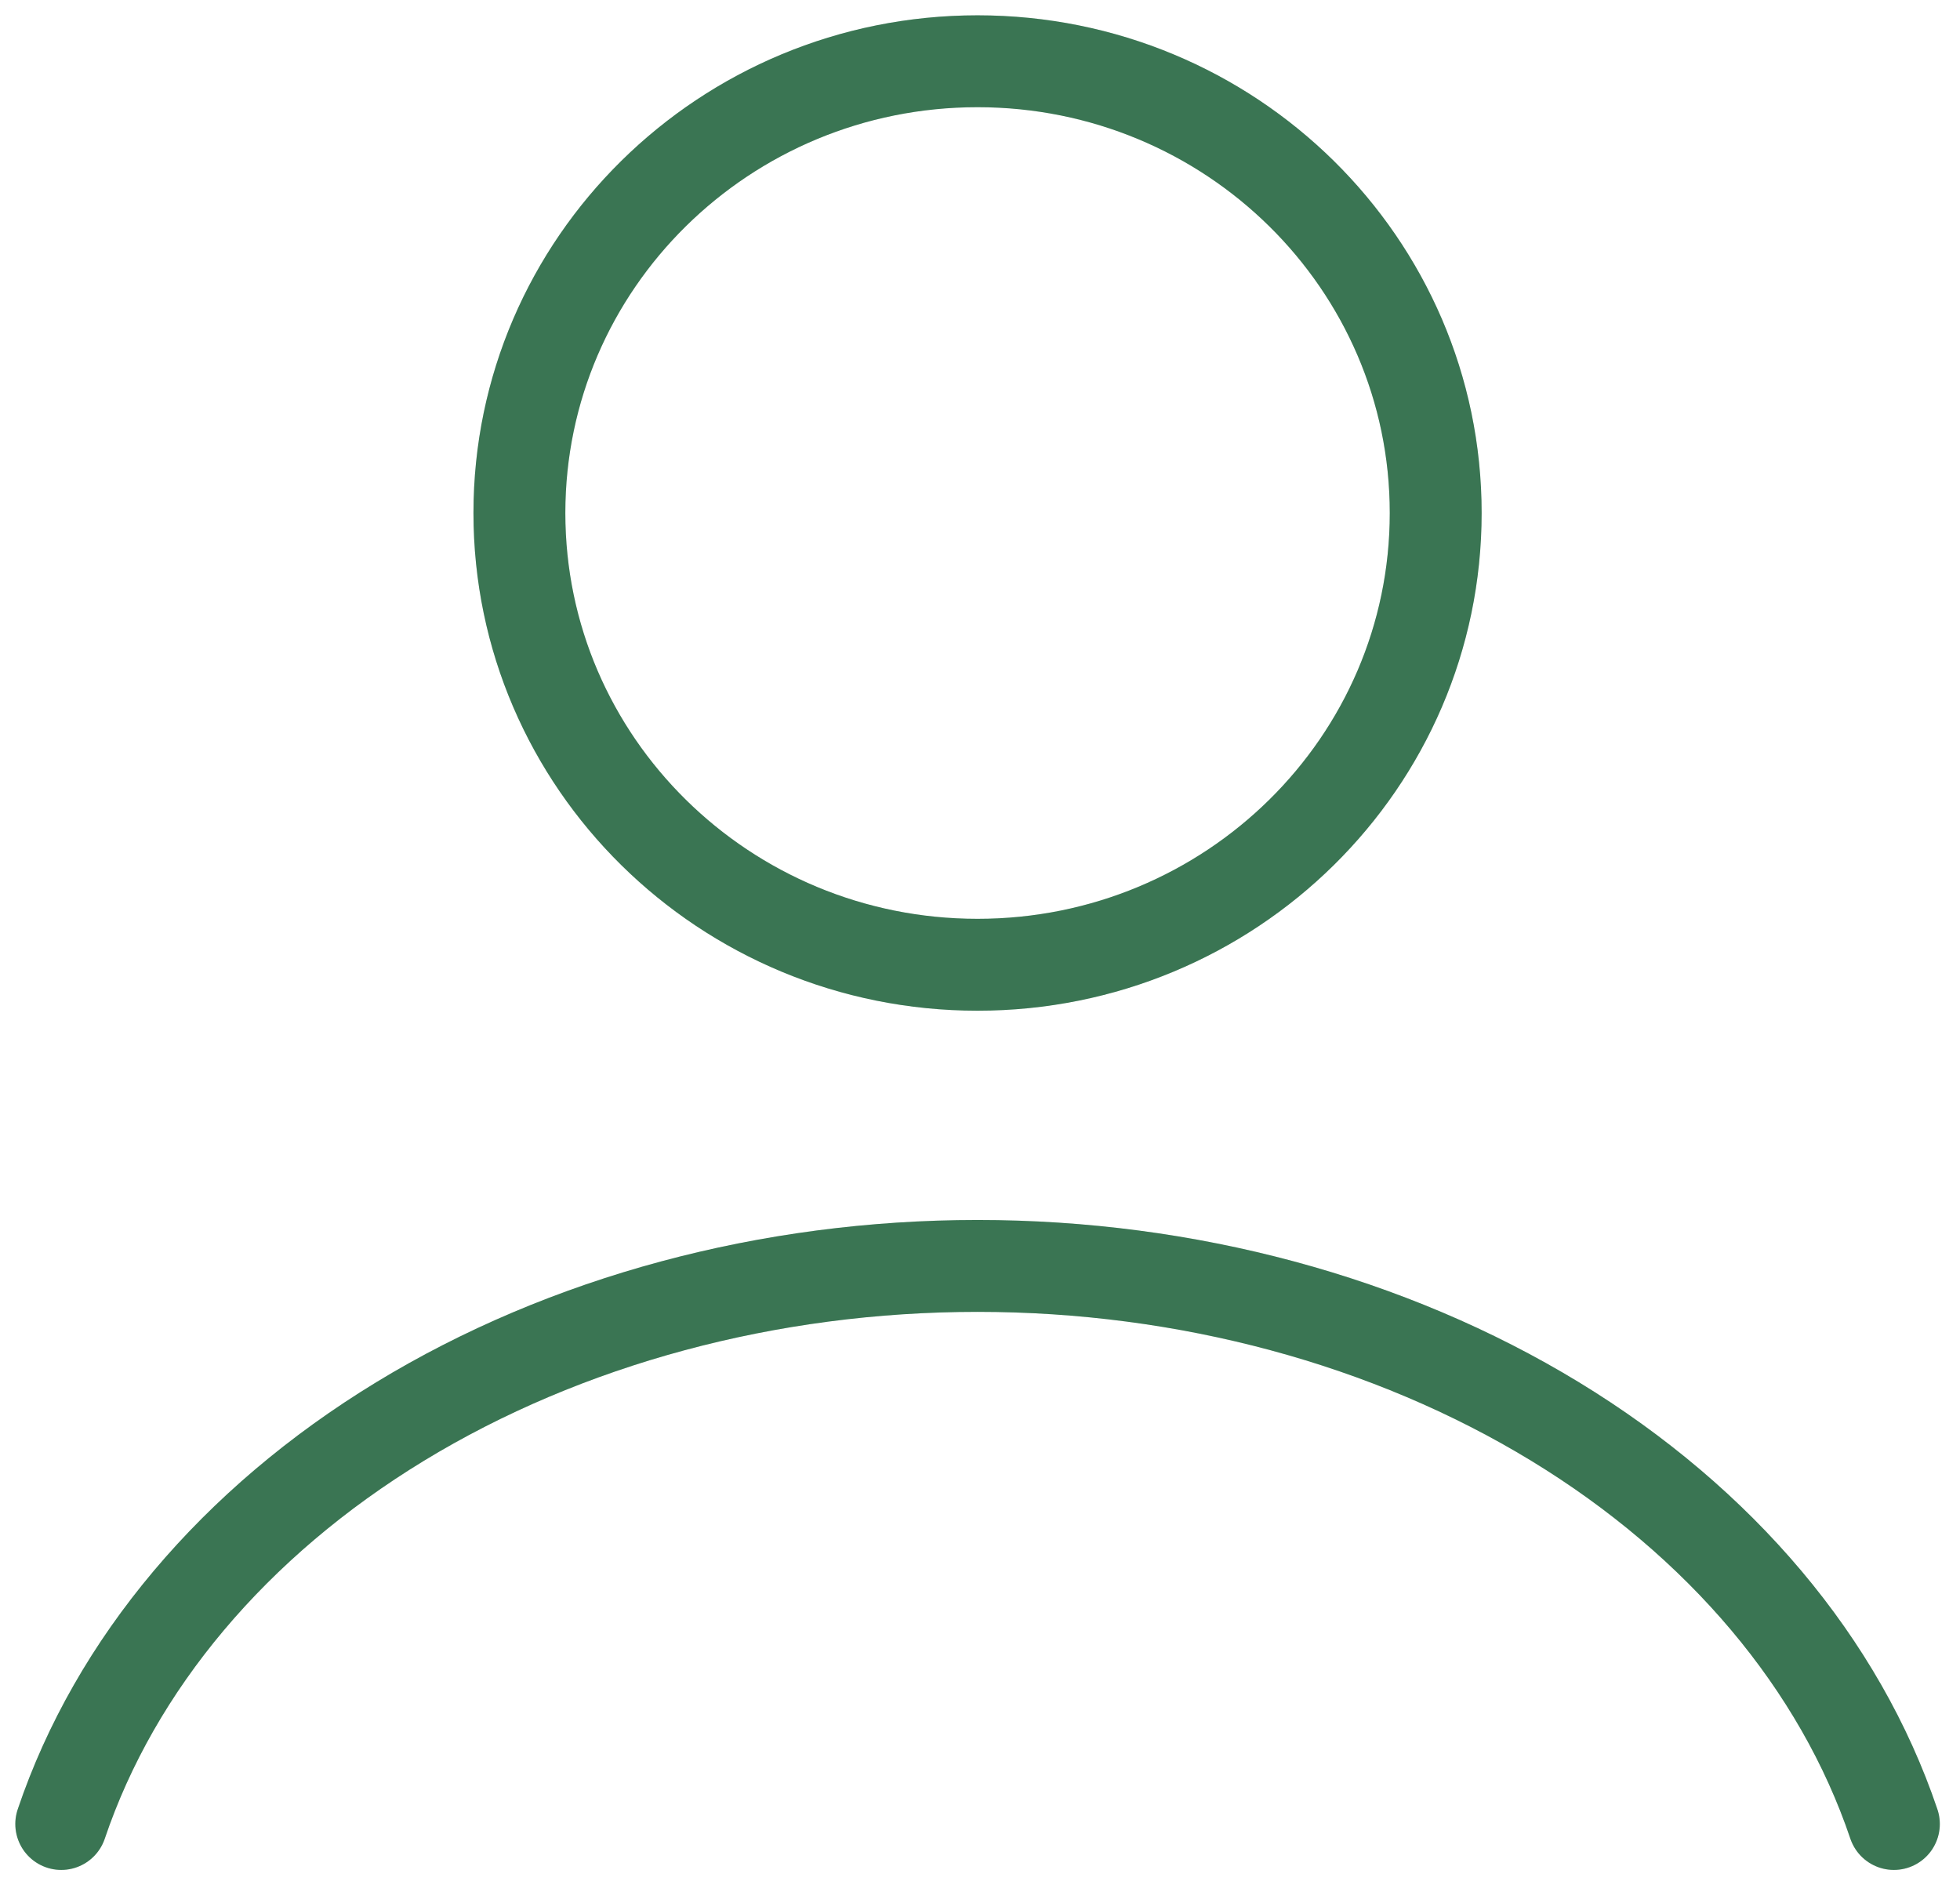
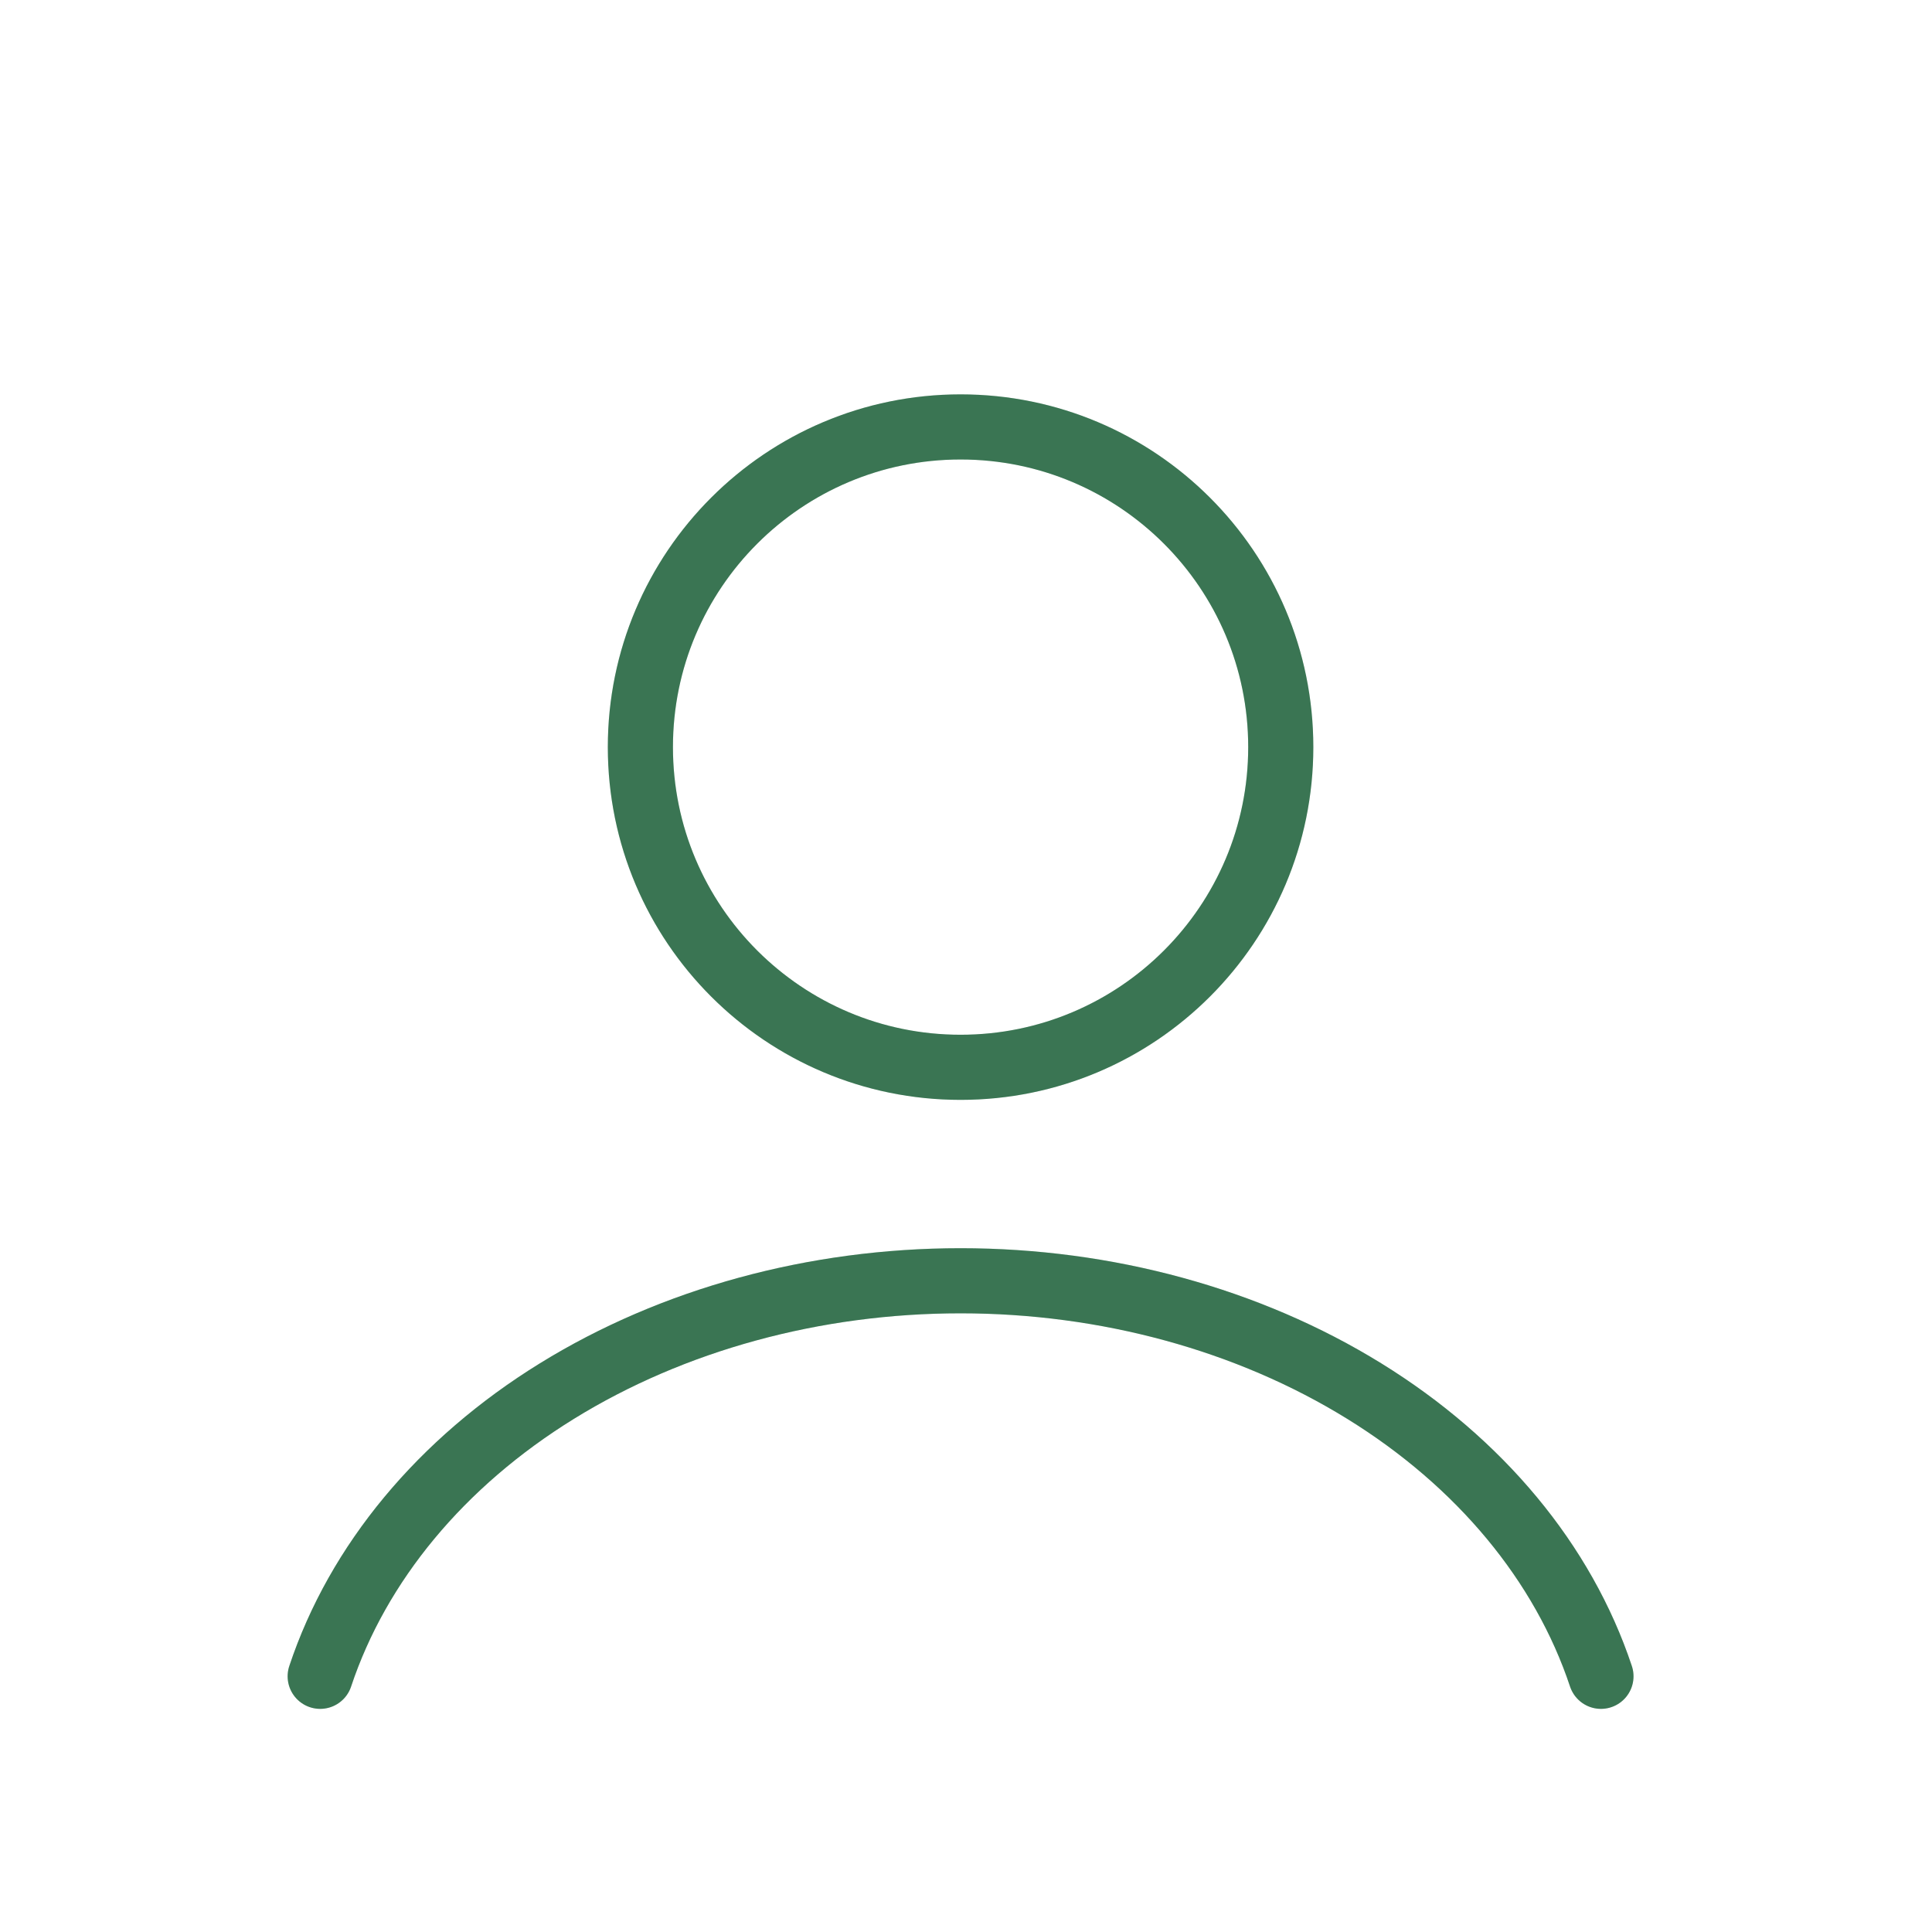
- <svg xmlns="http://www.w3.org/2000/svg" width="64" height="62" viewBox="0 0 64 62" fill="none">
-   <path d="M61.841 59.554C60.076 54.327 56.187 49.708 50.778 46.413C45.368 43.119 38.739 41.333 31.921 41.333C25.102 41.333 18.473 43.119 13.064 46.413C7.654 49.708 3.765 54.327 2 59.554" stroke="#499268" stroke-width="3" stroke-linecap="round" />
-   <path d="M61.841 59.554C60.076 54.327 56.187 49.708 50.778 46.413C45.368 43.119 38.739 41.333 31.921 41.333C25.102 41.333 18.473 43.119 13.064 46.413C7.654 49.708 3.765 54.327 2 59.554" stroke="black" stroke-opacity="0.2" stroke-width="3" stroke-linecap="round" />
-   <ellipse cx="31.92" cy="16.75" rx="14.96" ry="14.75" stroke="#499268" stroke-width="3" stroke-linecap="round" />
-   <ellipse cx="31.92" cy="16.75" rx="14.96" ry="14.75" stroke="black" stroke-opacity="0.2" stroke-width="3" stroke-linecap="round" />
+ <svg xmlns="http://www.w3.org/2000/svg" width="89" height="89" viewBox="0 0 89 89" fill="none">
+   <path d="M73.75 77.221C72.01 71.993 68.176 67.374 62.842 64.08C57.508 60.786 50.973 59 44.25 59C37.527 59 30.992 60.786 25.658 64.08C20.324 67.374 16.49 71.993 14.75 77.221" stroke="#499268" stroke-width="3" stroke-linecap="round" />
+   <path d="M73.75 77.221C72.01 71.993 68.176 67.374 62.842 64.08C57.508 60.786 50.973 59 44.25 59C37.527 59 30.992 60.786 25.658 64.08C20.324 67.374 16.49 71.993 14.75 77.221" stroke="black" stroke-opacity="0.2" stroke-width="3" stroke-linecap="round" />
+   <circle cx="44.25" cy="34.417" r="14.75" stroke="#499268" stroke-width="3" stroke-linecap="round" />
+   <circle cx="44.25" cy="34.417" r="14.75" stroke="black" stroke-opacity="0.2" stroke-width="3" stroke-linecap="round" />
</svg>
